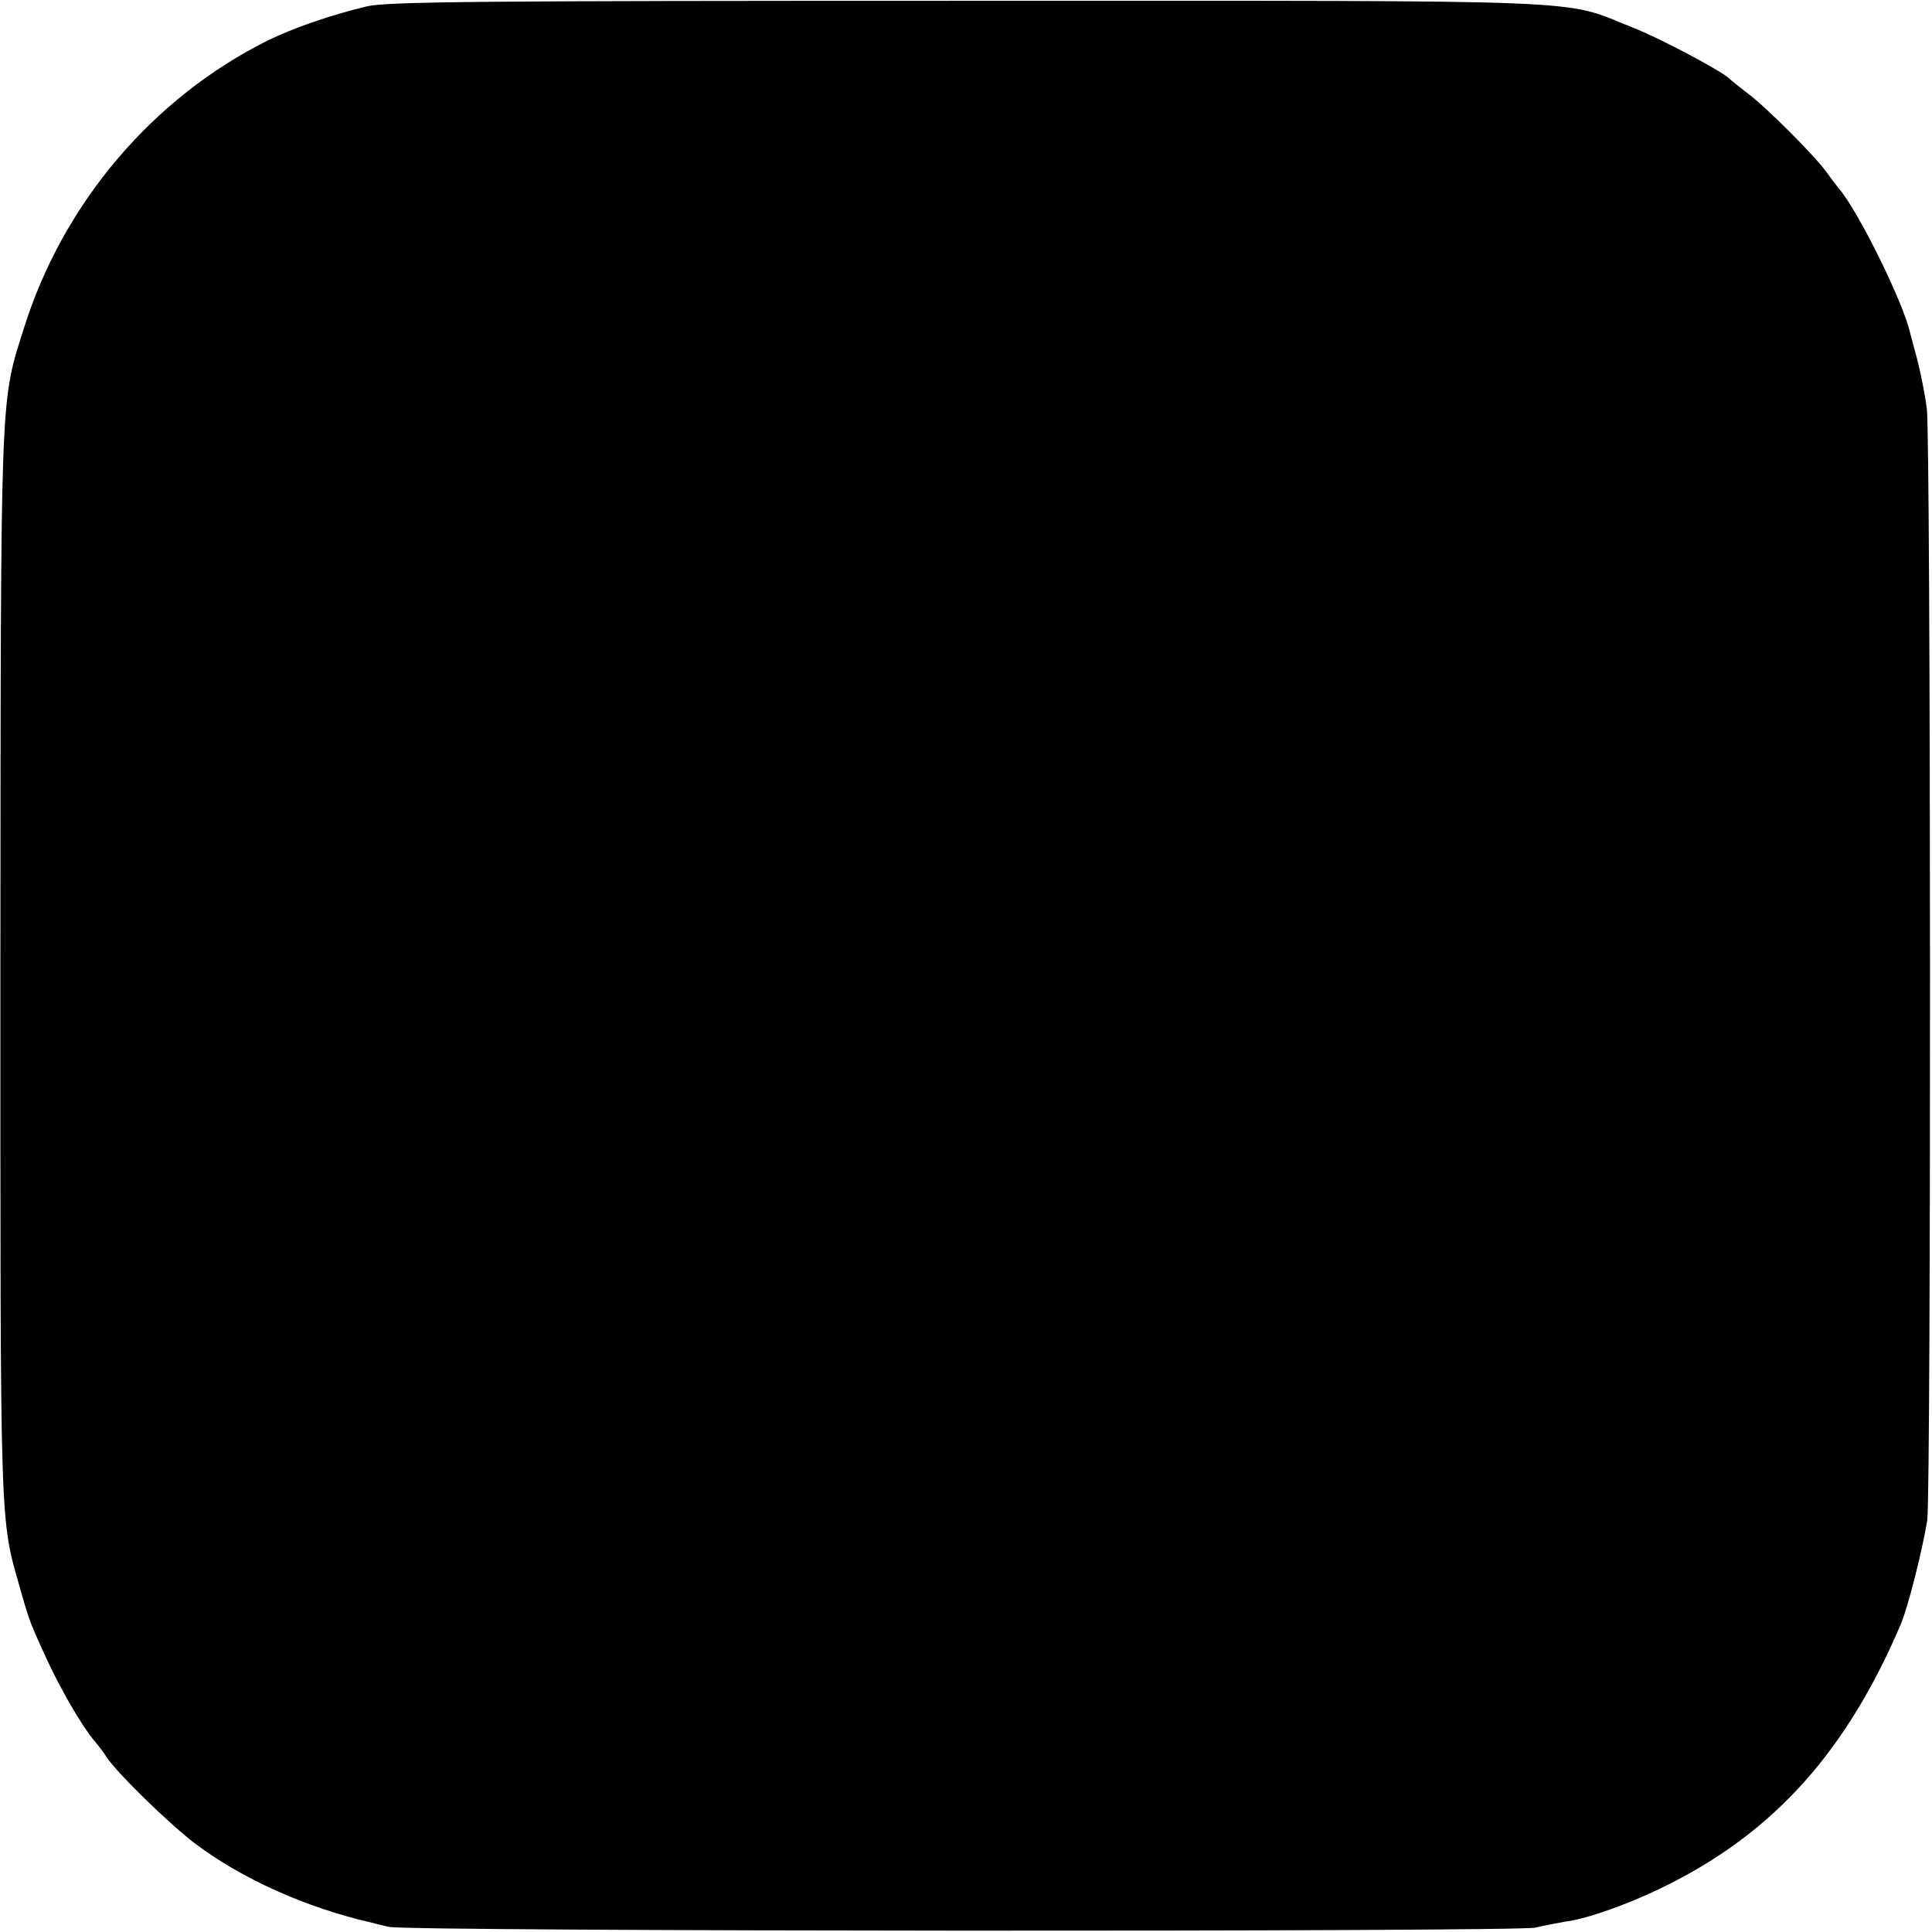
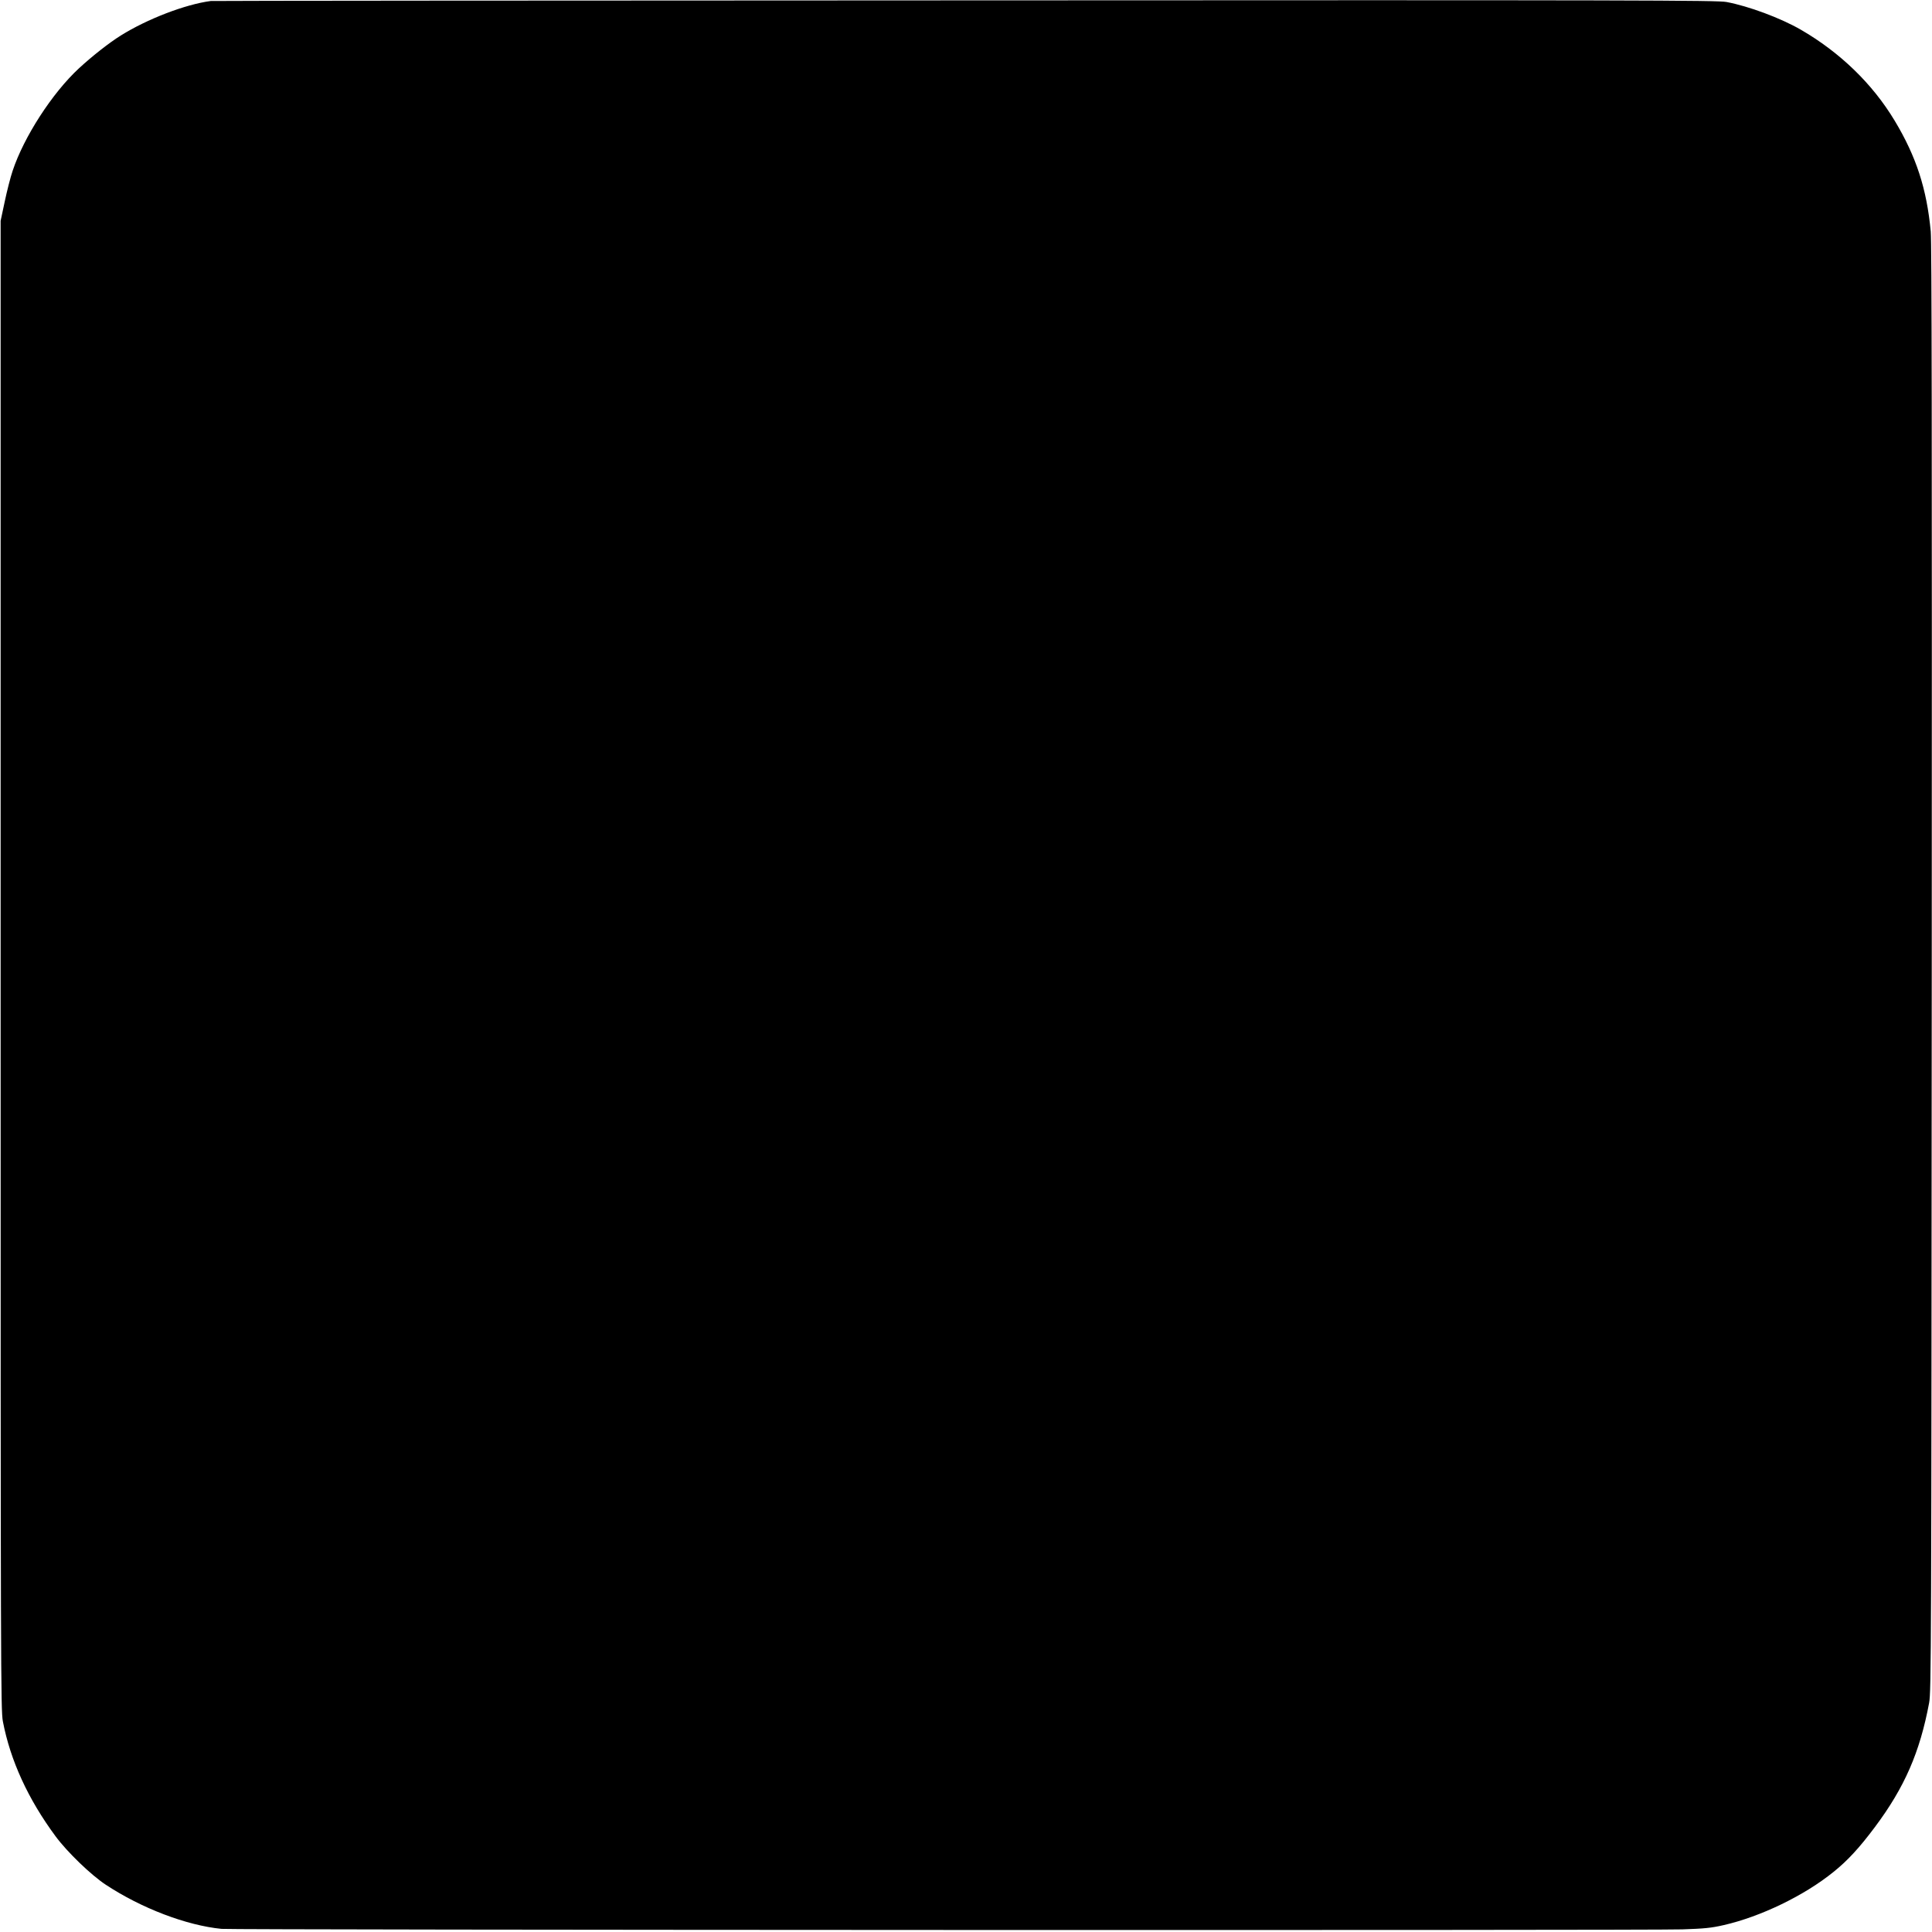
- <svg xmlns="http://www.w3.org/2000/svg" version="1.0" width="487pt" height="487pt" viewBox="0 0 487 487" preserveAspectRatio="xMidYMid meet">
-   <g transform="translate(0,487) scale(0.1,-0.1)" fill="#000000" stroke="none">
-     <path d="M925 4854 c-92 -22 -184 -54 -250 -86 -289 -144 -515 -409 -614 -723 -61 -194 -59 -136 -60 -1605 0 -1444 -2 -1393 50 -1575 23 -82 26 -88 68 -180 36 -77 89 -168 118 -202 10 -12 25 -31 33 -44 26 -39 152 -162 219 -214 117 -89 280 -163 446 -201 11 -3 31 -8 45 -11 46 -12 2841 -13 2890 -2 25 6 59 12 75 15 57 7 171 48 265 96 267 135 446 337 581 653 19 45 55 188 67 263 10 64 9 2721 -1 2801 -4 34 -15 88 -23 120 -8 31 -17 63 -19 71 -17 78 -133 312 -180 365 -5 7 -19 24 -30 40 -29 41 -154 166 -200 200 -22 17 -42 33 -45 36 -13 16 -174 102 -243 129 -185 73 -56 68 -1677 68 -1231 0 -1464 -2 -1515 -14z" />
+ <svg xmlns="http://www.w3.org/2000/svg" version="1.0" width="1544pt" height="1544pt" viewBox="0 0 1544 1544" preserveAspectRatio="xMidYMid meet">
+   <g transform="translate(0,1544) scale(0.1,-0.1)" fill="#000000" stroke="none">
+     <path d="M1684 15432 c-204 -27 -508 -144 -719 -276 -93 -58 -229 -165 -334 -262 -214 -198 -440 -548 -530 -819 -17 -50 -45 -160 -63 -245 l-33 -155 0 -5950 c0 -5661 1 -5954 18 -6042 60 -313 202 -622 421 -918 92 -125 285 -311 401 -387 285 -188 644 -325 925 -353 91 -9 11417 -13 11675 -4 175 6 230 11 330 34 295 67 645 236 879 426 113 91 206 192 330 358 237 317 359 597 433 992 17 89 18 407 21 5864 2 4317 0 5801 -8 5895 -32 341 -116 599 -288 885 -177 295 -438 547 -751 728 -161 93 -417 188 -593 221 -75 14 -678 16 -6089 13 -3303 -1 -6014 -3 -6025 -5z" />
  </g>
</svg>
